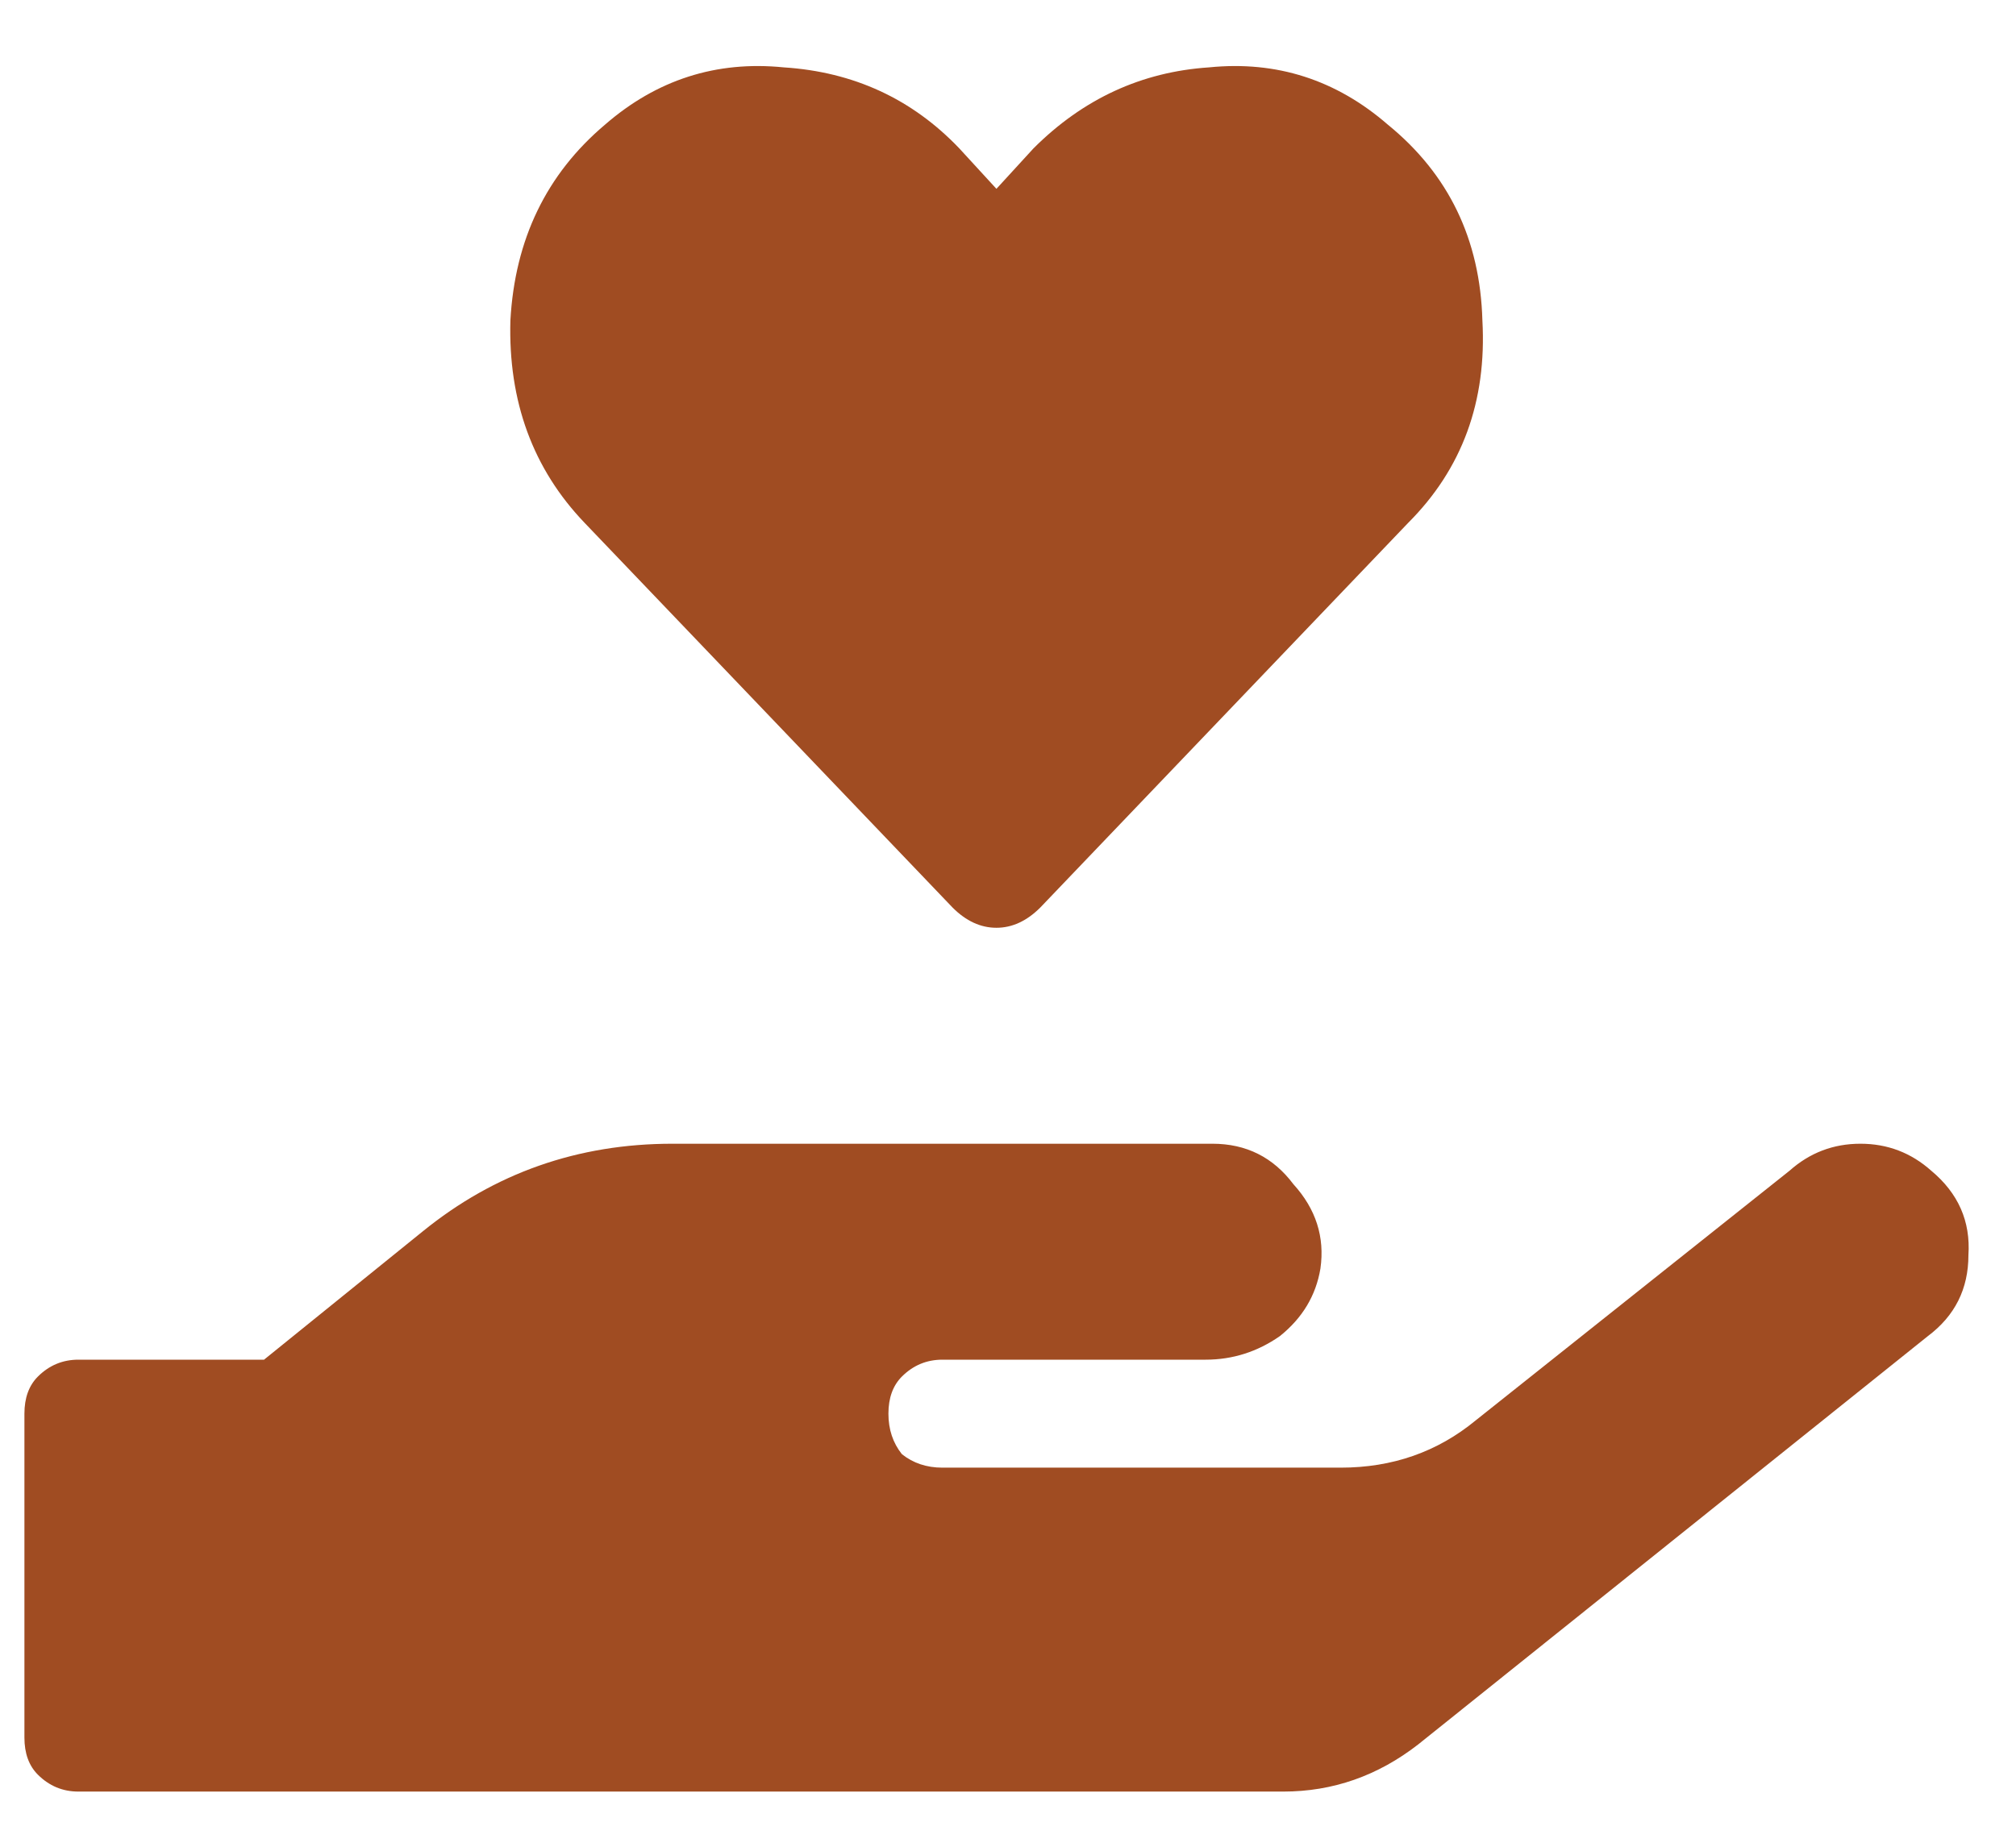
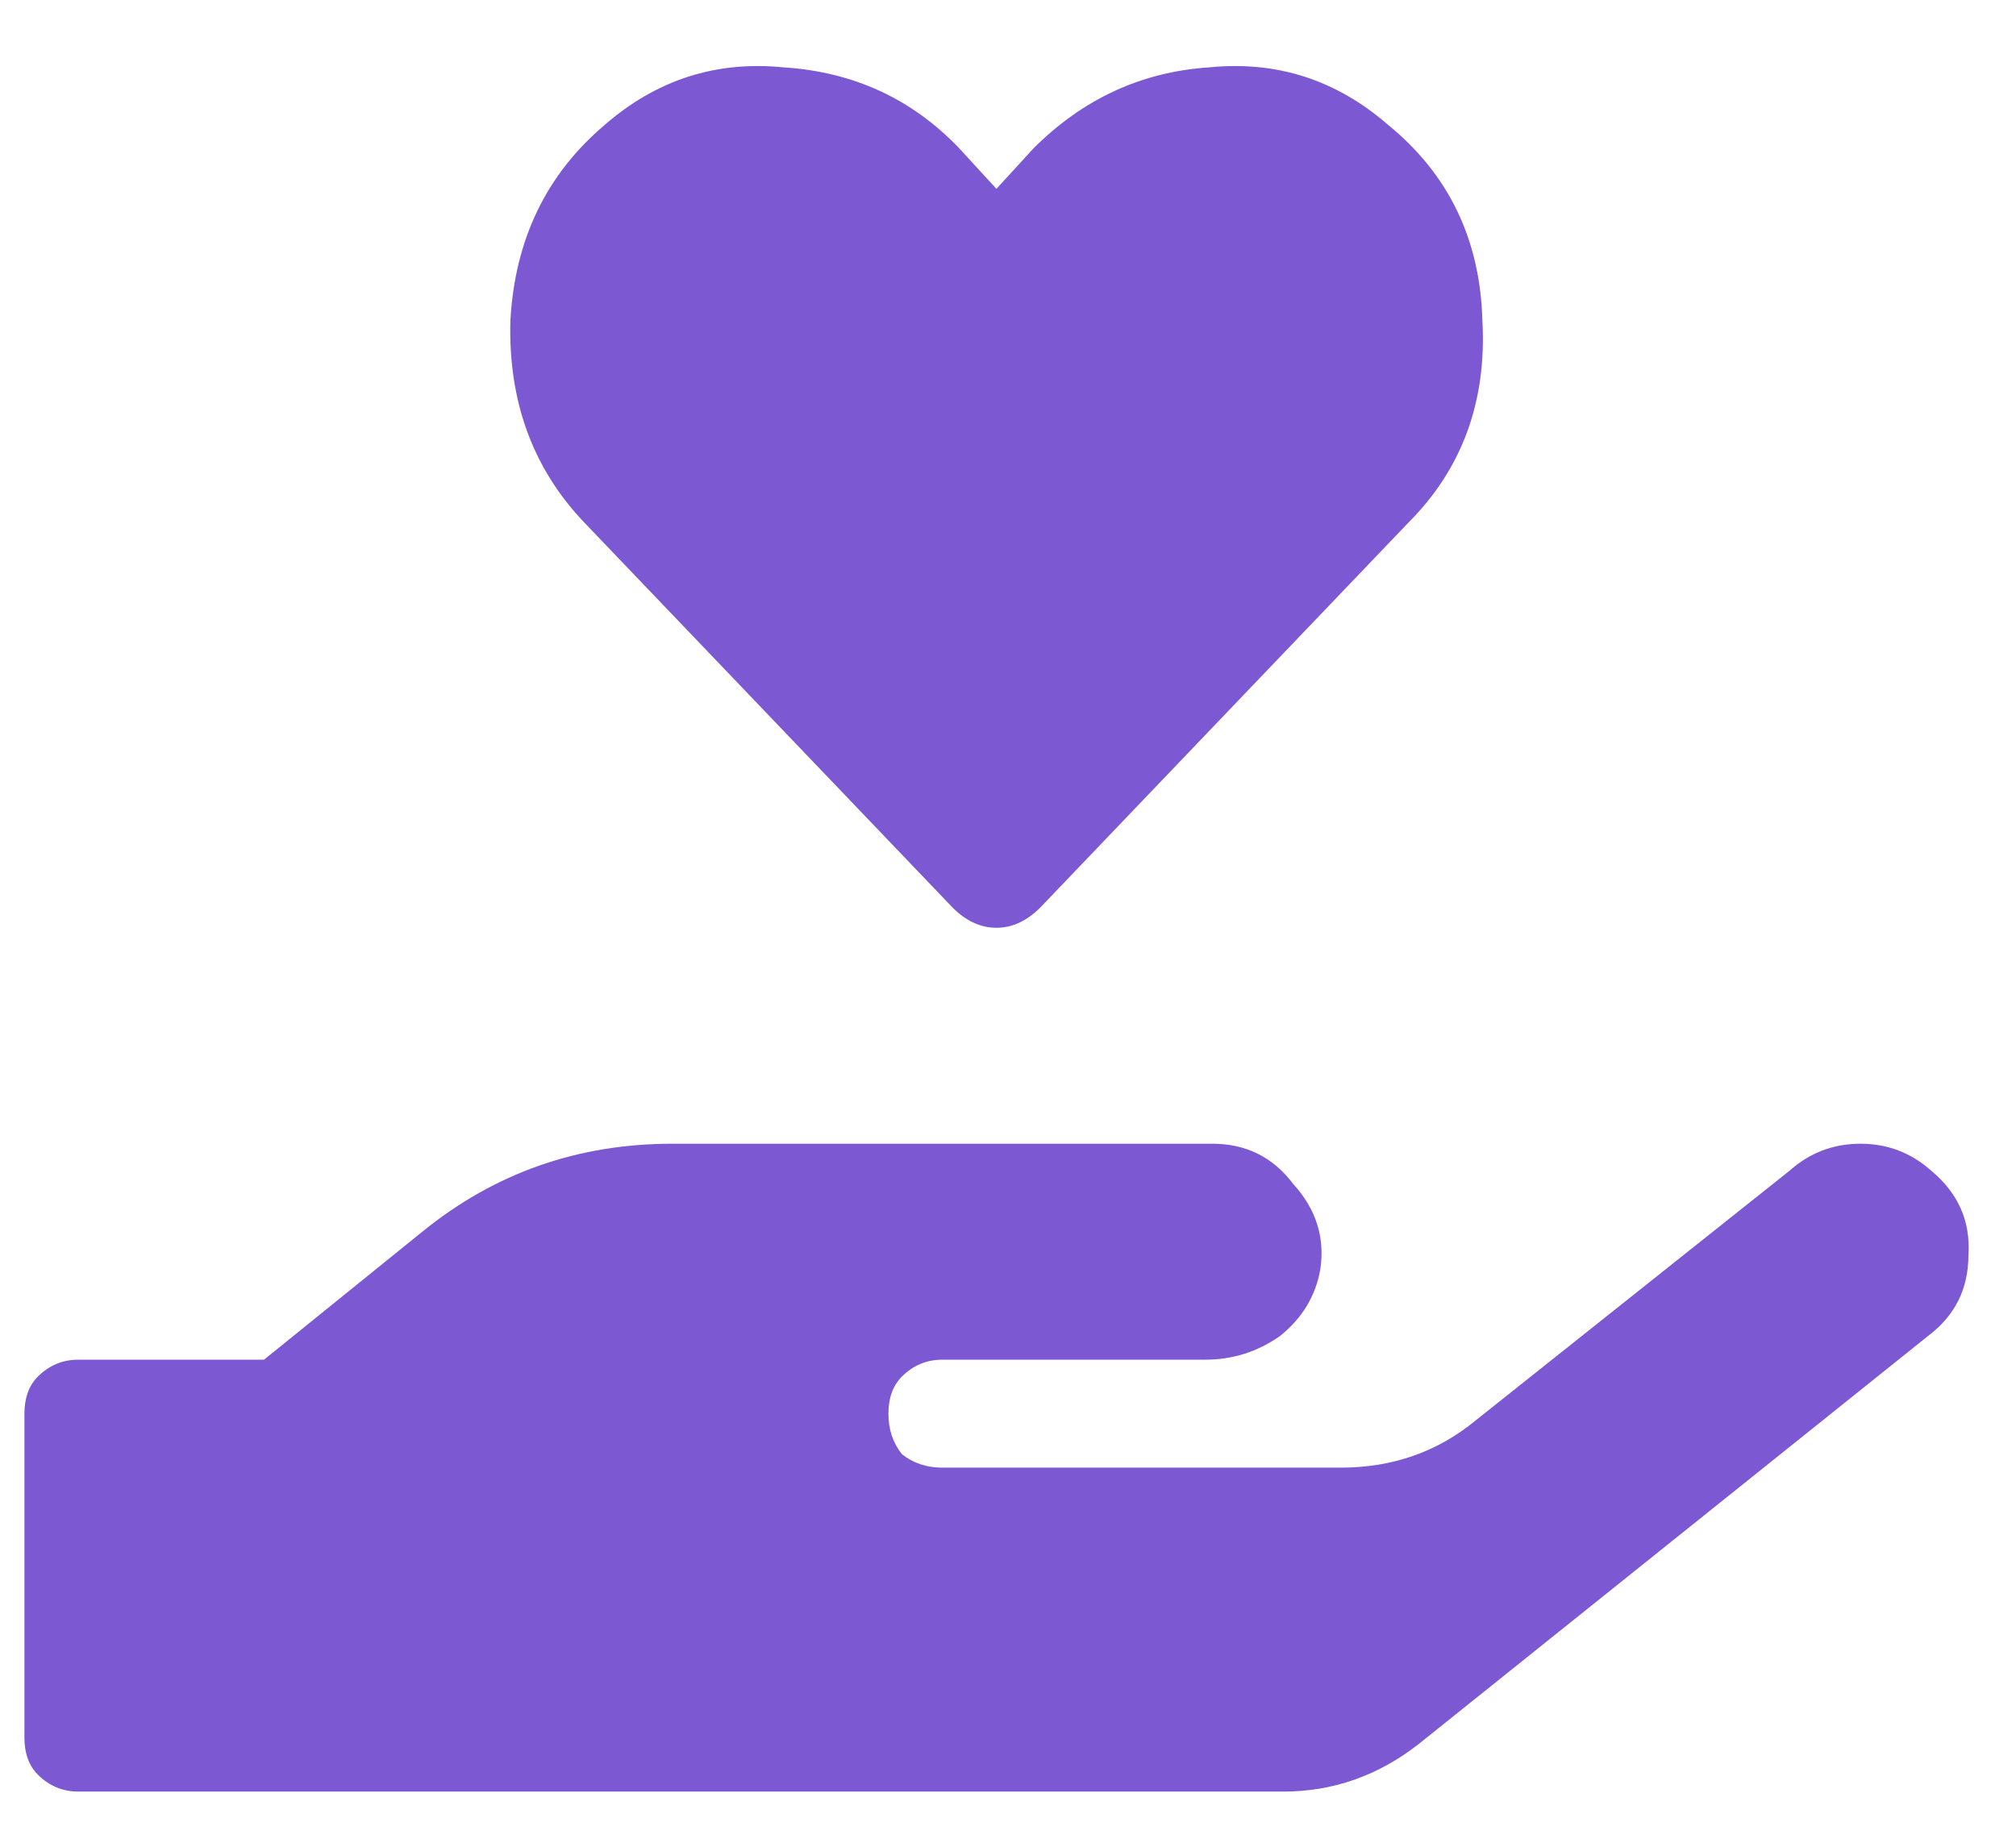
<svg xmlns="http://www.w3.org/2000/svg" width="35" height="32" viewBox="0 0 35 32" fill="none">
-   <path d="M16.537 15.759L10.15 9.08C9.252 8.142 8.822 6.97 8.861 5.564C8.939 4.158 9.486 3.025 10.502 2.166C11.4 1.385 12.435 1.052 13.607 1.17C14.818 1.248 15.834 1.717 16.654 2.576L17.299 3.279L17.943 2.576C18.803 1.717 19.818 1.248 20.99 1.17C22.162 1.052 23.197 1.385 24.096 2.166C25.15 3.025 25.697 4.158 25.736 5.564C25.814 6.97 25.385 8.142 24.447 9.08L18.061 15.759C17.826 15.994 17.572 16.111 17.299 16.111C17.025 16.111 16.771 15.994 16.537 15.759ZM33.529 20.33C33.998 20.721 34.213 21.209 34.174 21.795C34.174 22.381 33.94 22.849 33.471 23.201L24.623 30.291C23.92 30.838 23.139 31.111 22.279 31.111H1.361C1.088 31.111 0.854 31.013 0.658 30.818C0.502 30.662 0.424 30.447 0.424 30.174V24.549C0.424 24.275 0.502 24.06 0.658 23.904C0.854 23.709 1.088 23.611 1.361 23.611H4.584L7.338 21.384C8.588 20.369 10.033 19.861 11.674 19.861H21.049C21.635 19.861 22.104 20.096 22.455 20.564C22.846 20.994 23.002 21.482 22.924 22.029C22.846 22.498 22.611 22.888 22.221 23.201C21.83 23.474 21.4 23.611 20.932 23.611H16.361C16.088 23.611 15.854 23.709 15.658 23.904C15.502 24.06 15.424 24.275 15.424 24.549C15.424 24.822 15.502 25.056 15.658 25.252C15.854 25.408 16.088 25.486 16.361 25.486H23.275C24.174 25.486 24.955 25.213 25.619 24.666L31.068 20.33C31.42 20.017 31.83 19.861 32.299 19.861C32.768 19.861 33.178 20.017 33.529 20.33Z" fill="#A04C22" />
+   <path d="M16.537 15.759L10.15 9.08C9.252 8.142 8.822 6.97 8.861 5.564C8.939 4.158 9.486 3.025 10.502 2.166C11.4 1.385 12.435 1.052 13.607 1.17C14.818 1.248 15.834 1.717 16.654 2.576L17.299 3.279L17.943 2.576C18.803 1.717 19.818 1.248 20.99 1.17C22.162 1.052 23.197 1.385 24.096 2.166C25.15 3.025 25.697 4.158 25.736 5.564C25.814 6.97 25.385 8.142 24.447 9.08L18.061 15.759C17.826 15.994 17.572 16.111 17.299 16.111C17.025 16.111 16.771 15.994 16.537 15.759ZM33.529 20.33C33.998 20.721 34.213 21.209 34.174 21.795C34.174 22.381 33.94 22.849 33.471 23.201L24.623 30.291C23.92 30.838 23.139 31.111 22.279 31.111H1.361C1.088 31.111 0.854 31.013 0.658 30.818C0.502 30.662 0.424 30.447 0.424 30.174V24.549C0.424 24.275 0.502 24.06 0.658 23.904C0.854 23.709 1.088 23.611 1.361 23.611H4.584L7.338 21.384C8.588 20.369 10.033 19.861 11.674 19.861H21.049C21.635 19.861 22.104 20.096 22.455 20.564C22.846 20.994 23.002 21.482 22.924 22.029C22.846 22.498 22.611 22.888 22.221 23.201C21.83 23.474 21.4 23.611 20.932 23.611H16.361C16.088 23.611 15.854 23.709 15.658 23.904C15.502 24.06 15.424 24.275 15.424 24.549C15.424 24.822 15.502 25.056 15.658 25.252C15.854 25.408 16.088 25.486 16.361 25.486H23.275C24.174 25.486 24.955 25.213 25.619 24.666L31.068 20.33C31.42 20.017 31.83 19.861 32.299 19.861C32.768 19.861 33.178 20.017 33.529 20.33Z" fill="#7C58D3" />
</svg>
